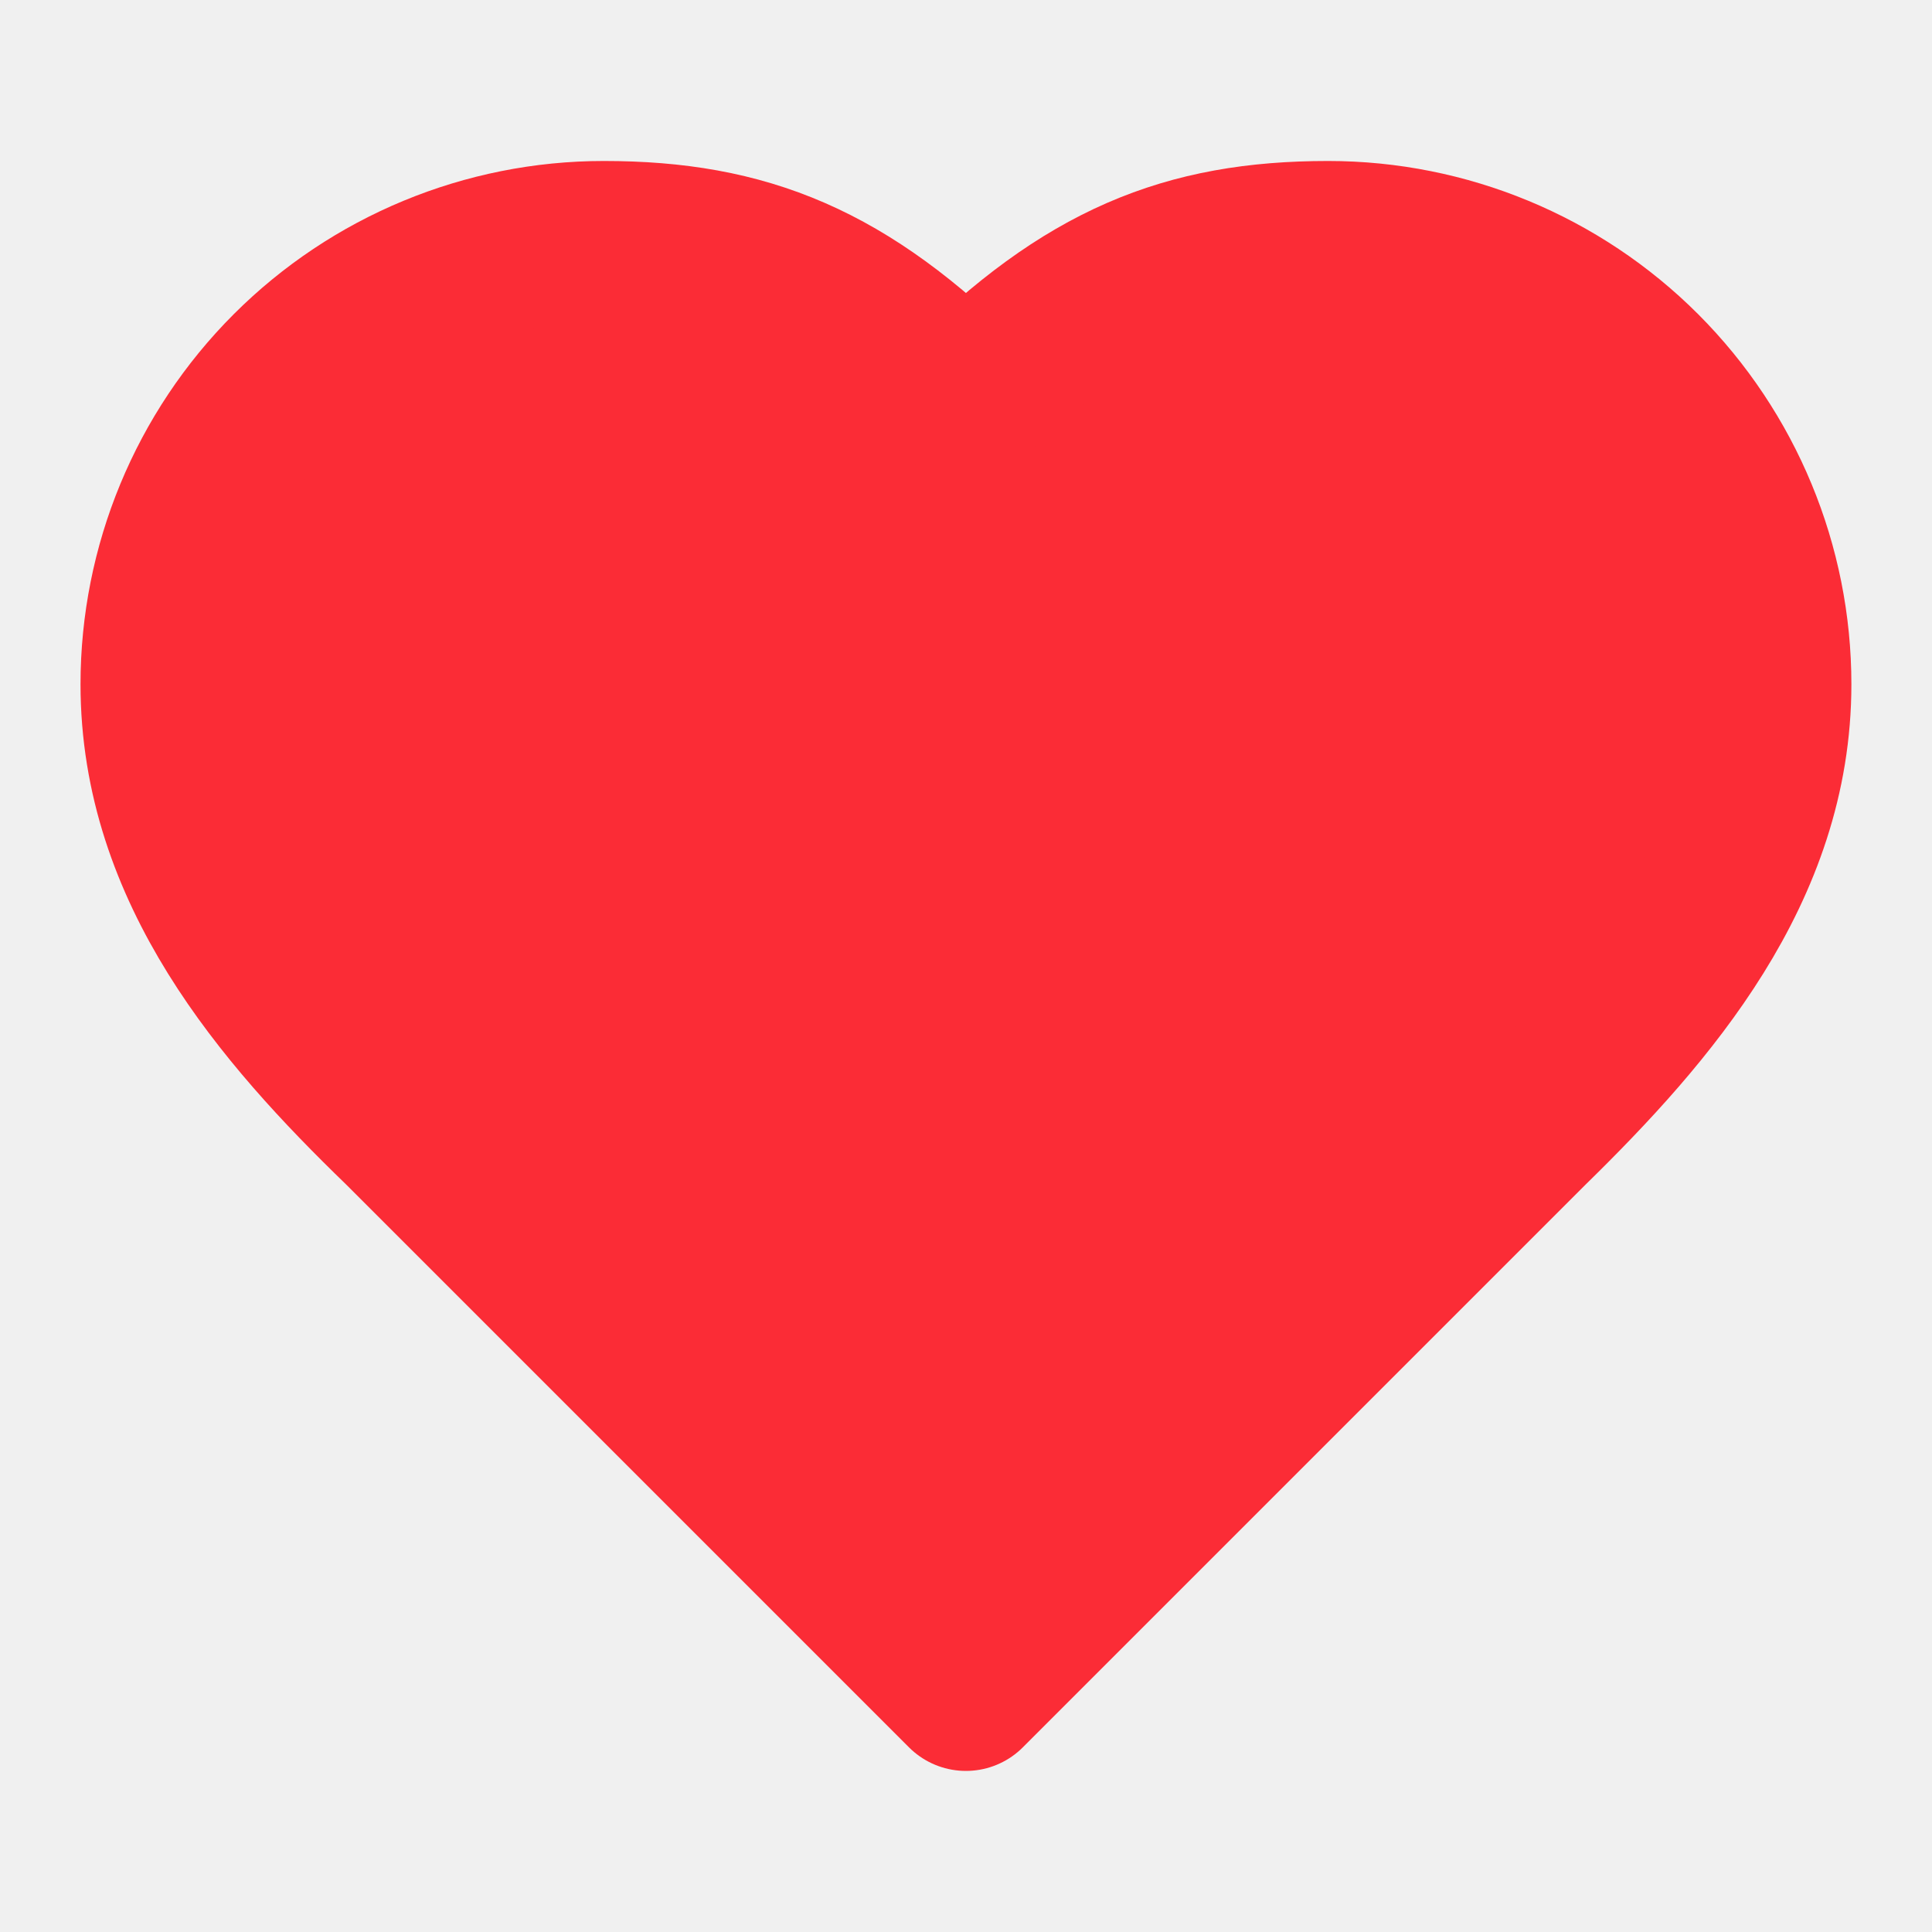
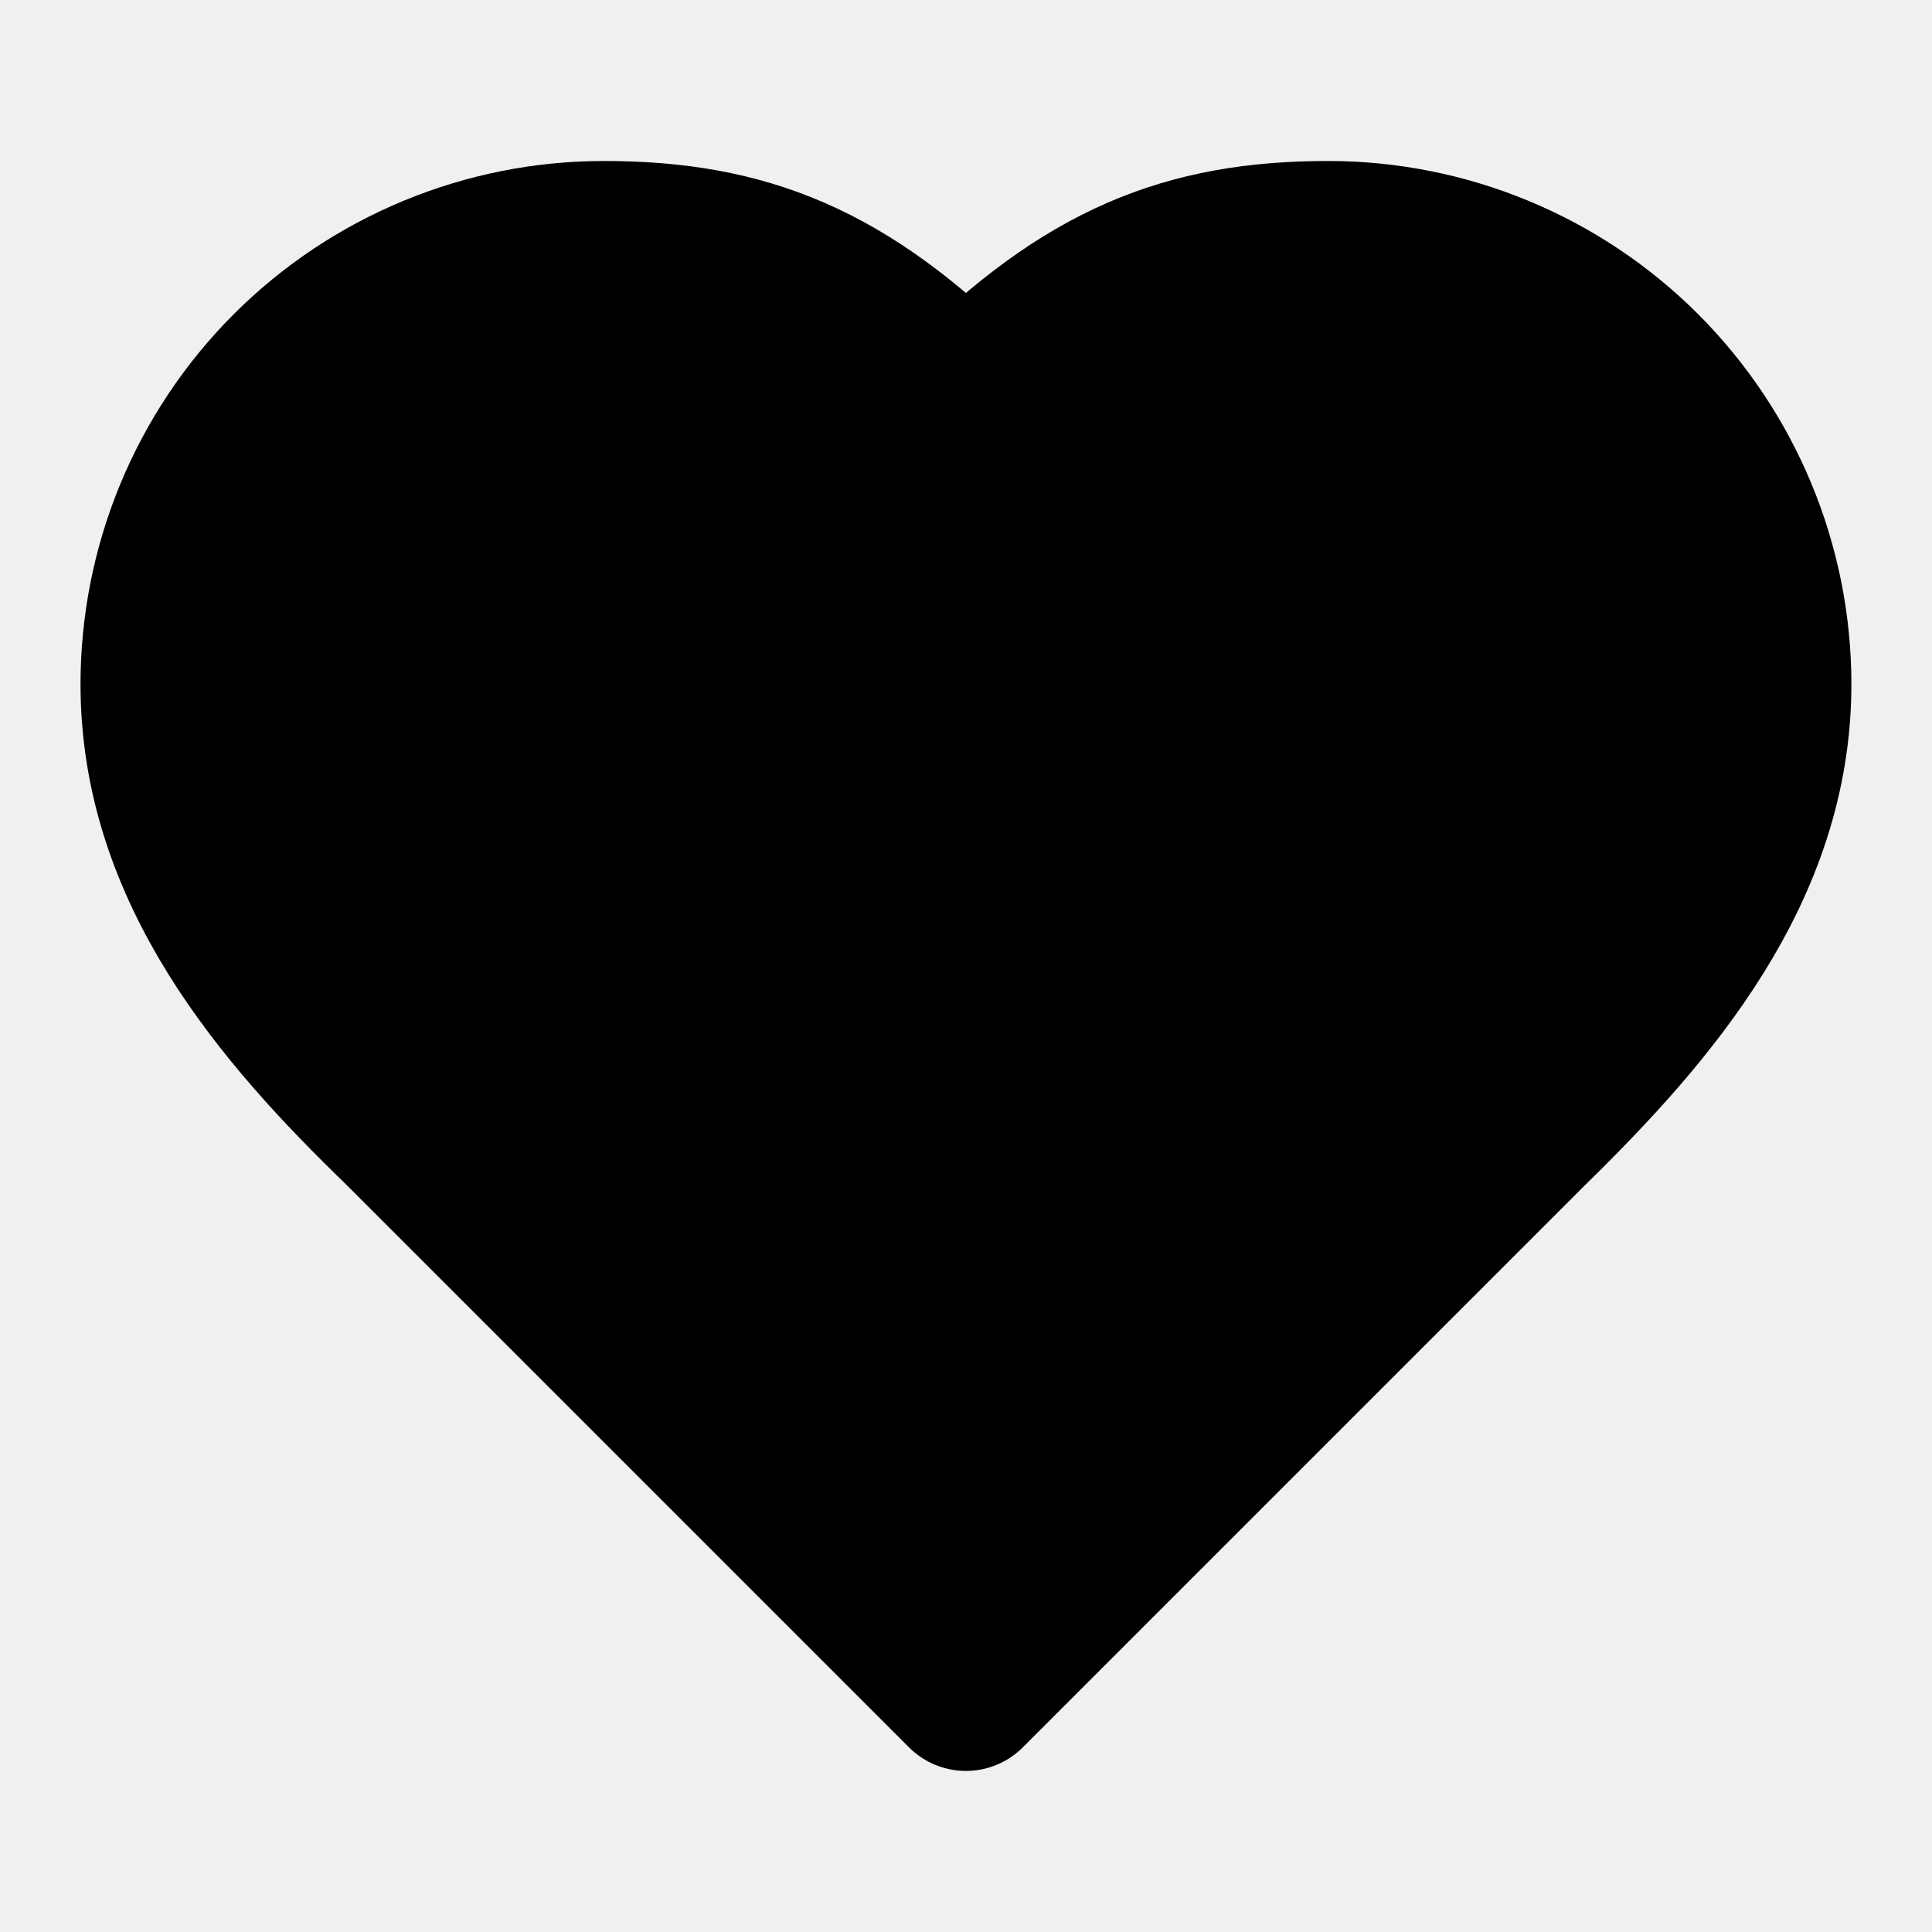
<svg xmlns="http://www.w3.org/2000/svg" width="20" height="20" viewBox="0 0 20 20" fill="none">
  <g clip-path="url(#clip0_7_10316)">
-     <path d="M15.832 11.666C17.074 10.45 18.332 8.991 18.332 7.083C18.332 5.868 17.849 4.702 16.99 3.842C16.131 2.983 14.965 2.5 13.749 2.5C12.283 2.5 11.249 2.917 9.999 4.167C8.75 2.917 7.716 2.5 6.25 2.5C5.034 2.5 3.868 2.983 3.009 3.842C2.149 4.702 1.667 5.868 1.667 7.083C1.667 9 2.917 10.458 4.166 11.666L9.999 17.499L15.832 11.666Z" fill="#FB2C36" stroke="#FB2C36" stroke-width="1.667" stroke-linecap="round" stroke-linejoin="round" />
+     <path d="M15.832 11.666C17.074 10.45 18.332 8.991 18.332 7.083C18.332 5.868 17.849 4.702 16.99 3.842C16.131 2.983 14.965 2.5 13.749 2.5C12.283 2.5 11.249 2.917 9.999 4.167C8.75 2.917 7.716 2.5 6.25 2.5C5.034 2.5 3.868 2.983 3.009 3.842C2.149 4.702 1.667 5.868 1.667 7.083C1.667 9 2.917 10.458 4.166 11.666L9.999 17.499L15.832 11.666Z" fill="currentColor" stroke="currentColor" stroke-width="1.667" stroke-linecap="round" stroke-linejoin="round" />
  </g>
  <defs>
    <clipPath id="clip0_7_10316">
      <rect width="19.999" height="19.999" fill="white" />
    </clipPath>
  </defs>
</svg>
